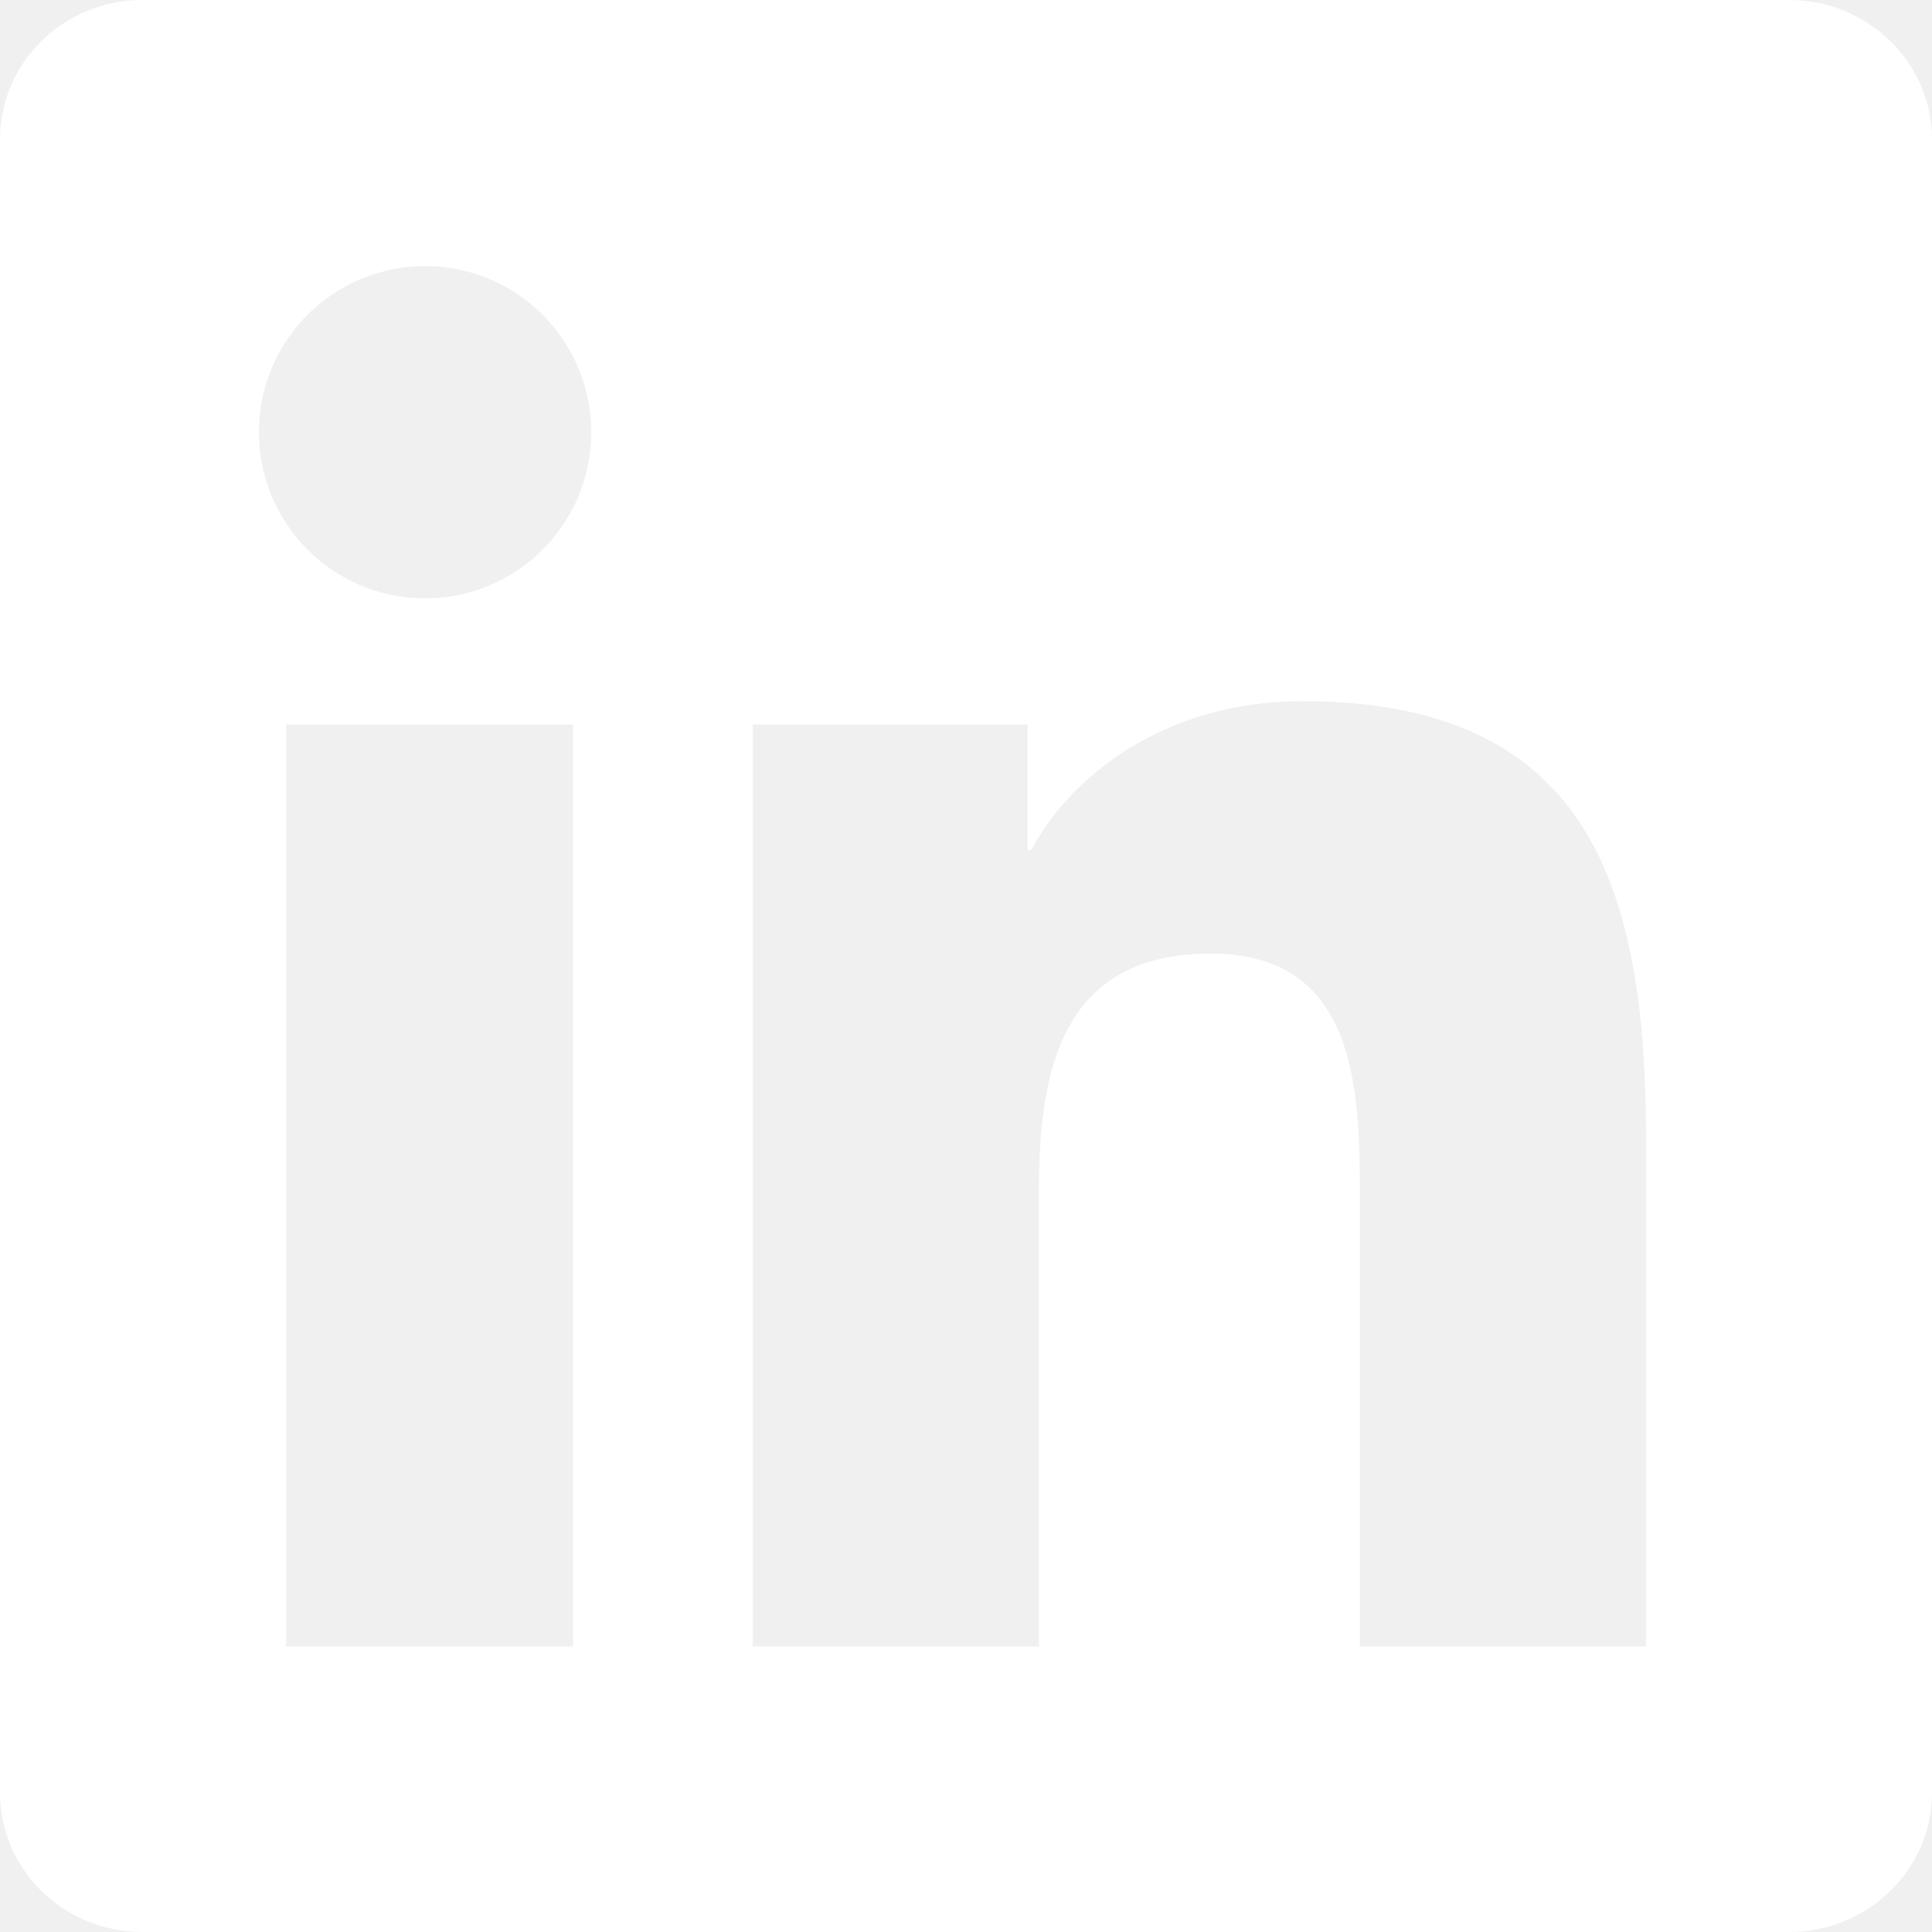
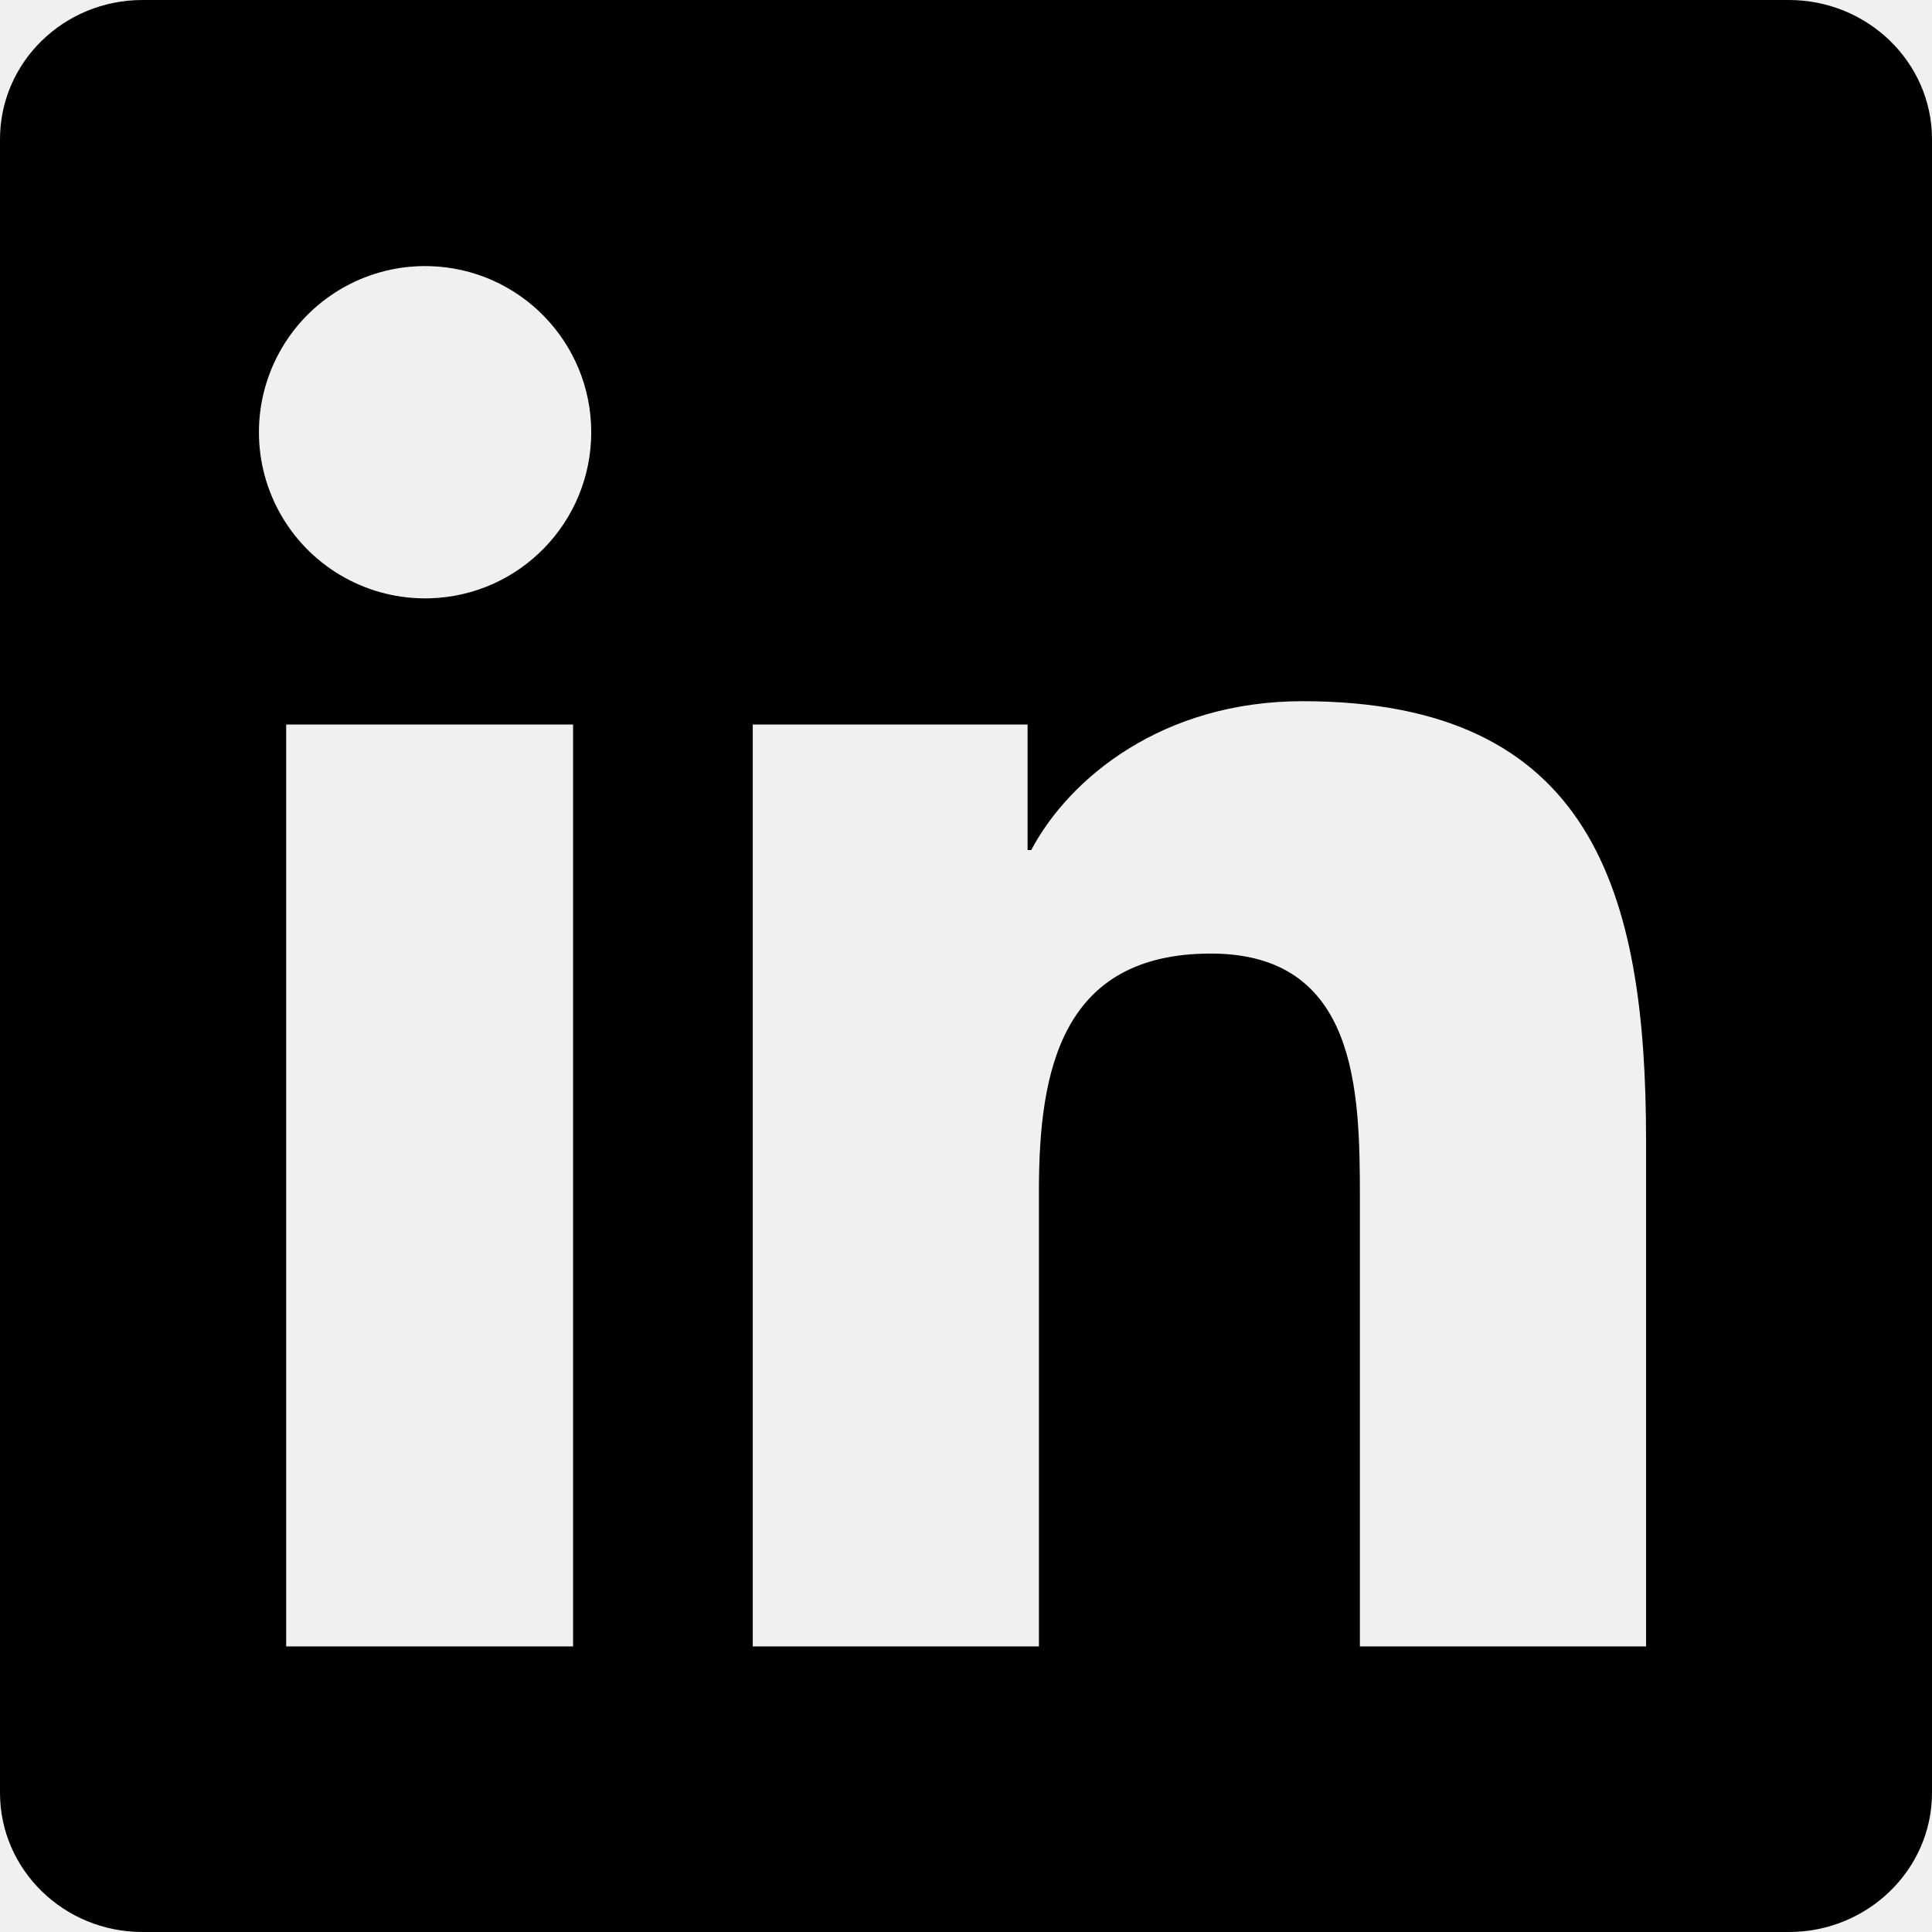
- <svg xmlns="http://www.w3.org/2000/svg" viewBox="0 0 16 16" fill-rule="evenodd" clip-rule="evenodd" fill="#fff" stroke-linejoin="round" stroke-miterlimit="1.414">
+ <svg xmlns="http://www.w3.org/2000/svg" viewBox="0 0 16 16" fill-rule="evenodd" clip-rule="evenodd" fill="#000000" stroke-linejoin="round" stroke-miterlimit="1.414">
  <path d="M13.632 13.635h-2.37V9.922c0-.886-.018-2.025-1.234-2.025-1.235 0-1.424.964-1.424 1.96v3.778h-2.37V6H8.51v1.04h.03c.318-.6 1.092-1.233 2.247-1.233 2.4 0 2.845 1.58 2.845 3.637v4.188zM3.558 4.955a1.376 1.376 0 1 1-.001-2.751 1.376 1.376 0 0 1 .001 2.751zm1.188 8.68H2.37V6h2.376v7.635zM14.816 0H1.18C.528 0 0 .516 0 1.153v13.694C0 15.484.528 16 1.18 16h13.635c.652 0 1.185-.516 1.185-1.153V1.153C16 .516 15.467 0 14.815 0z" fill-rule="nonzero" />
</svg>
